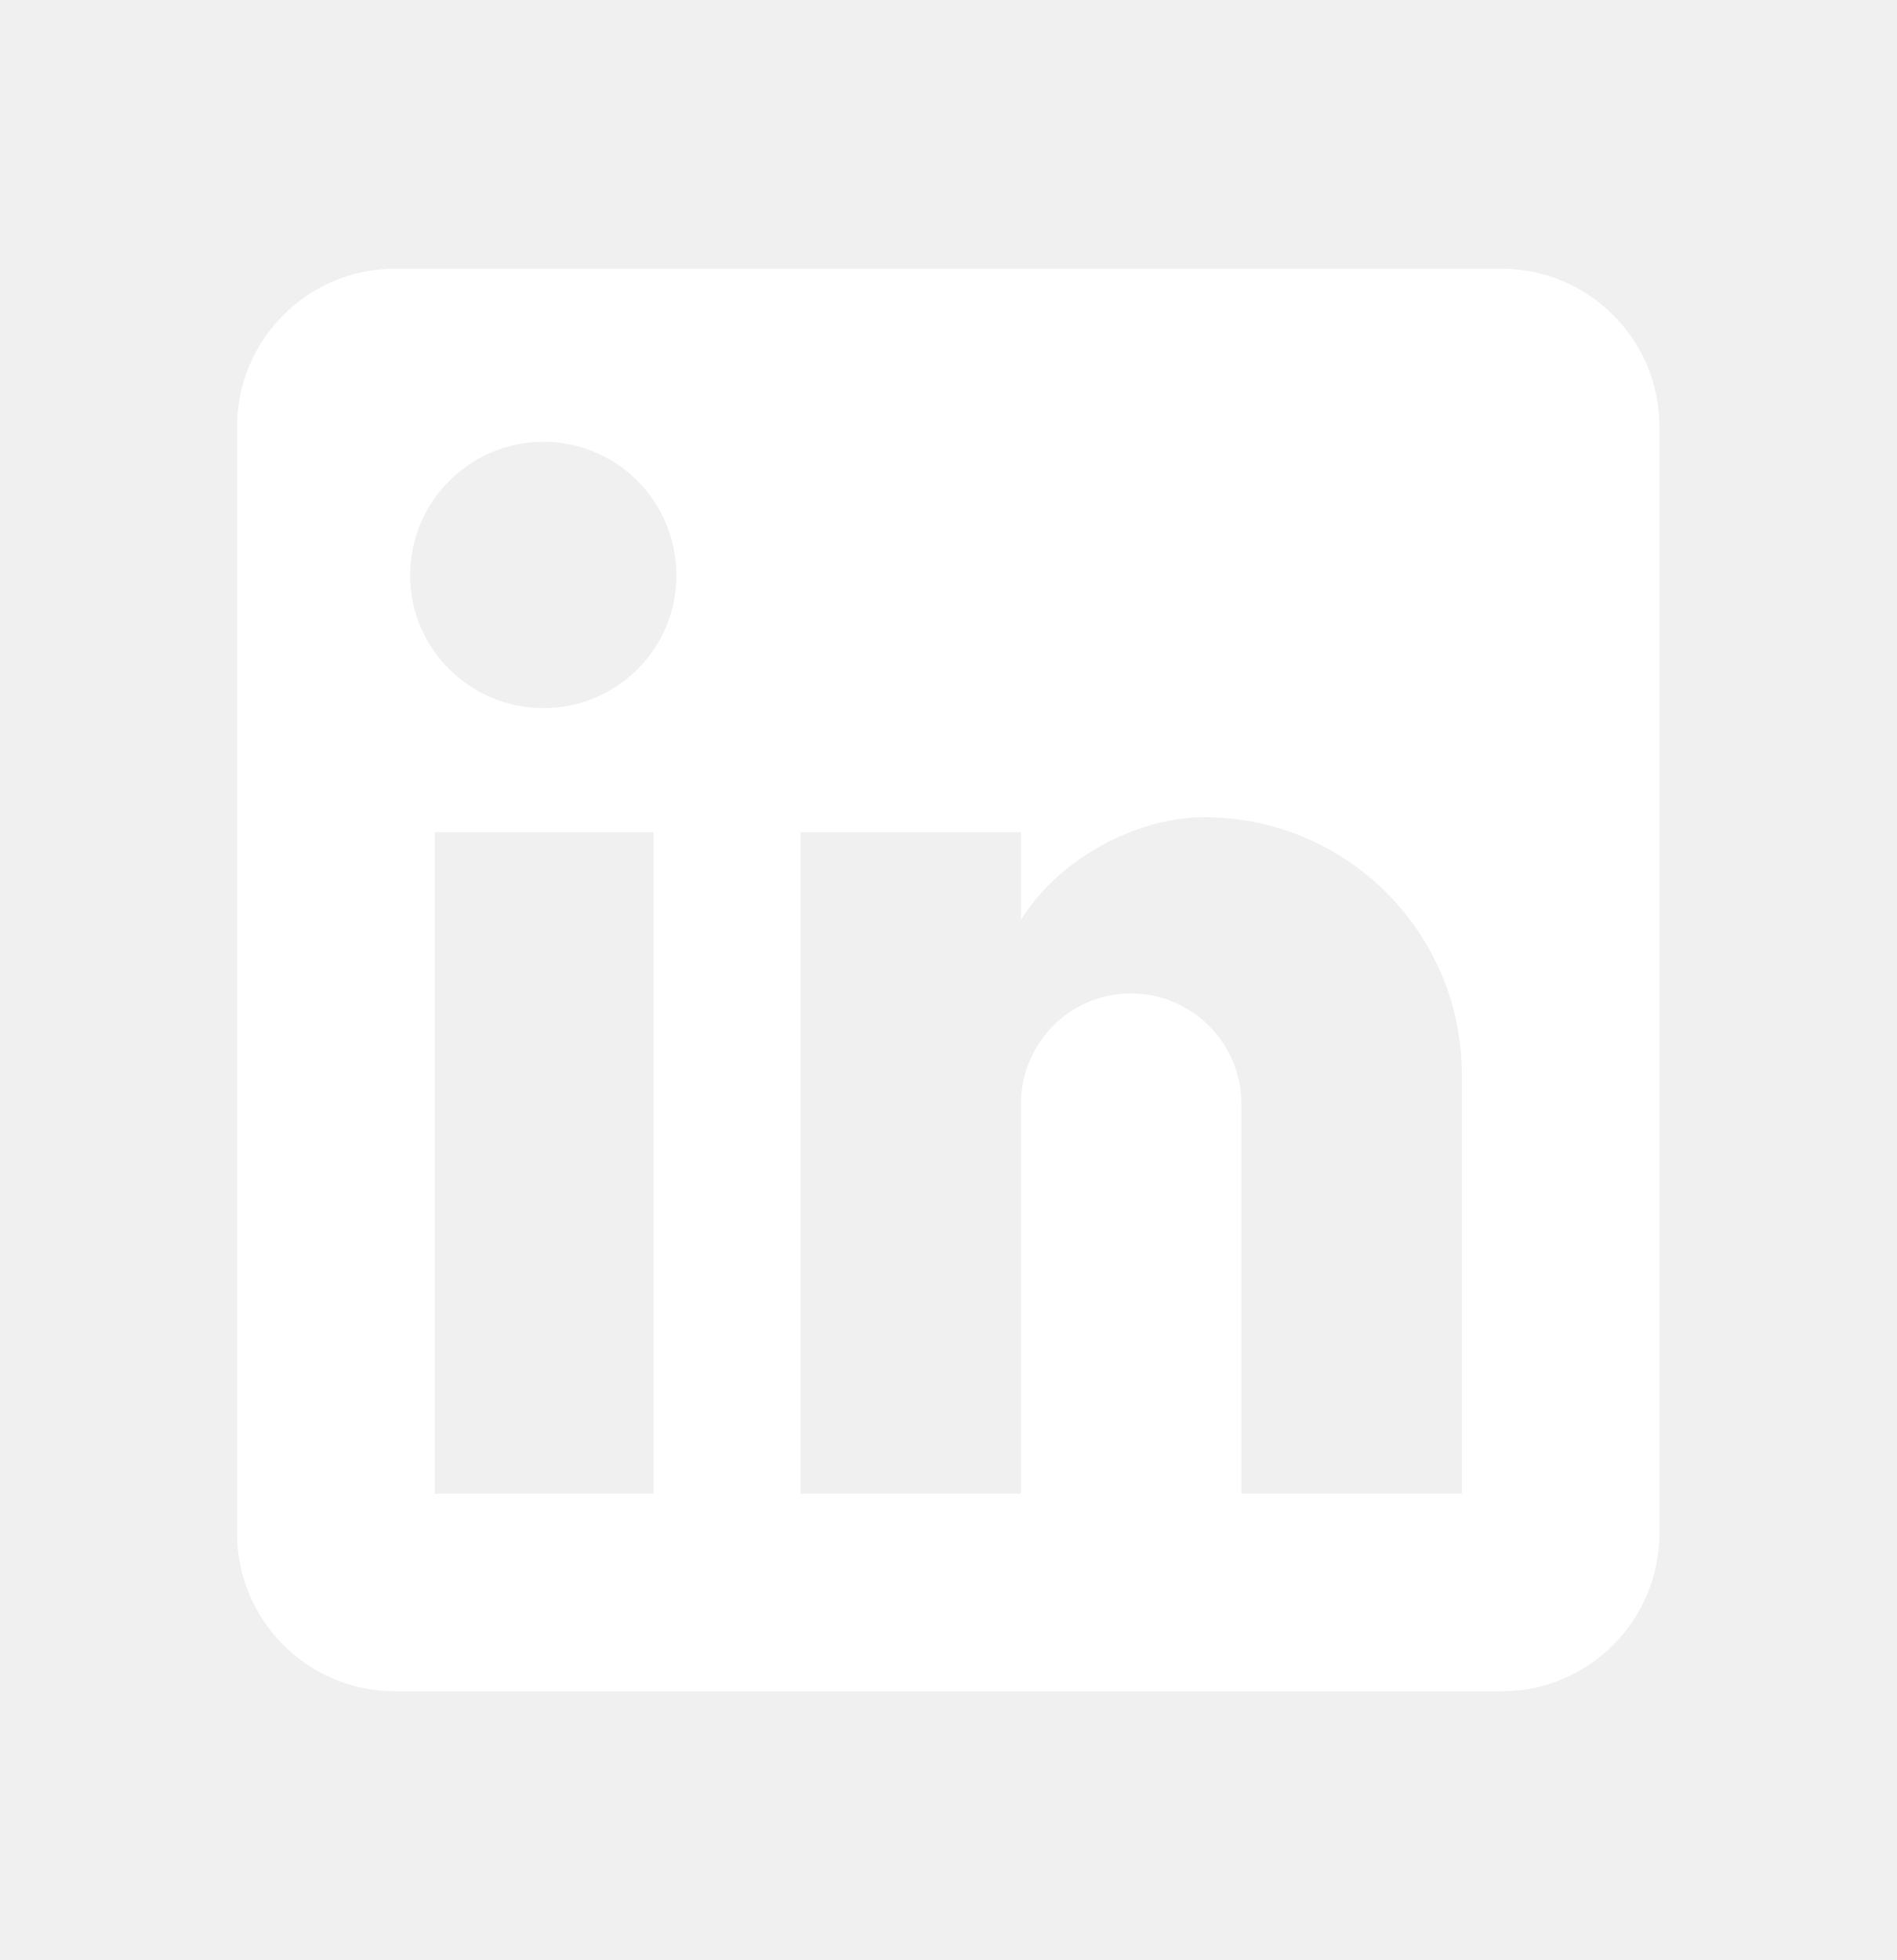
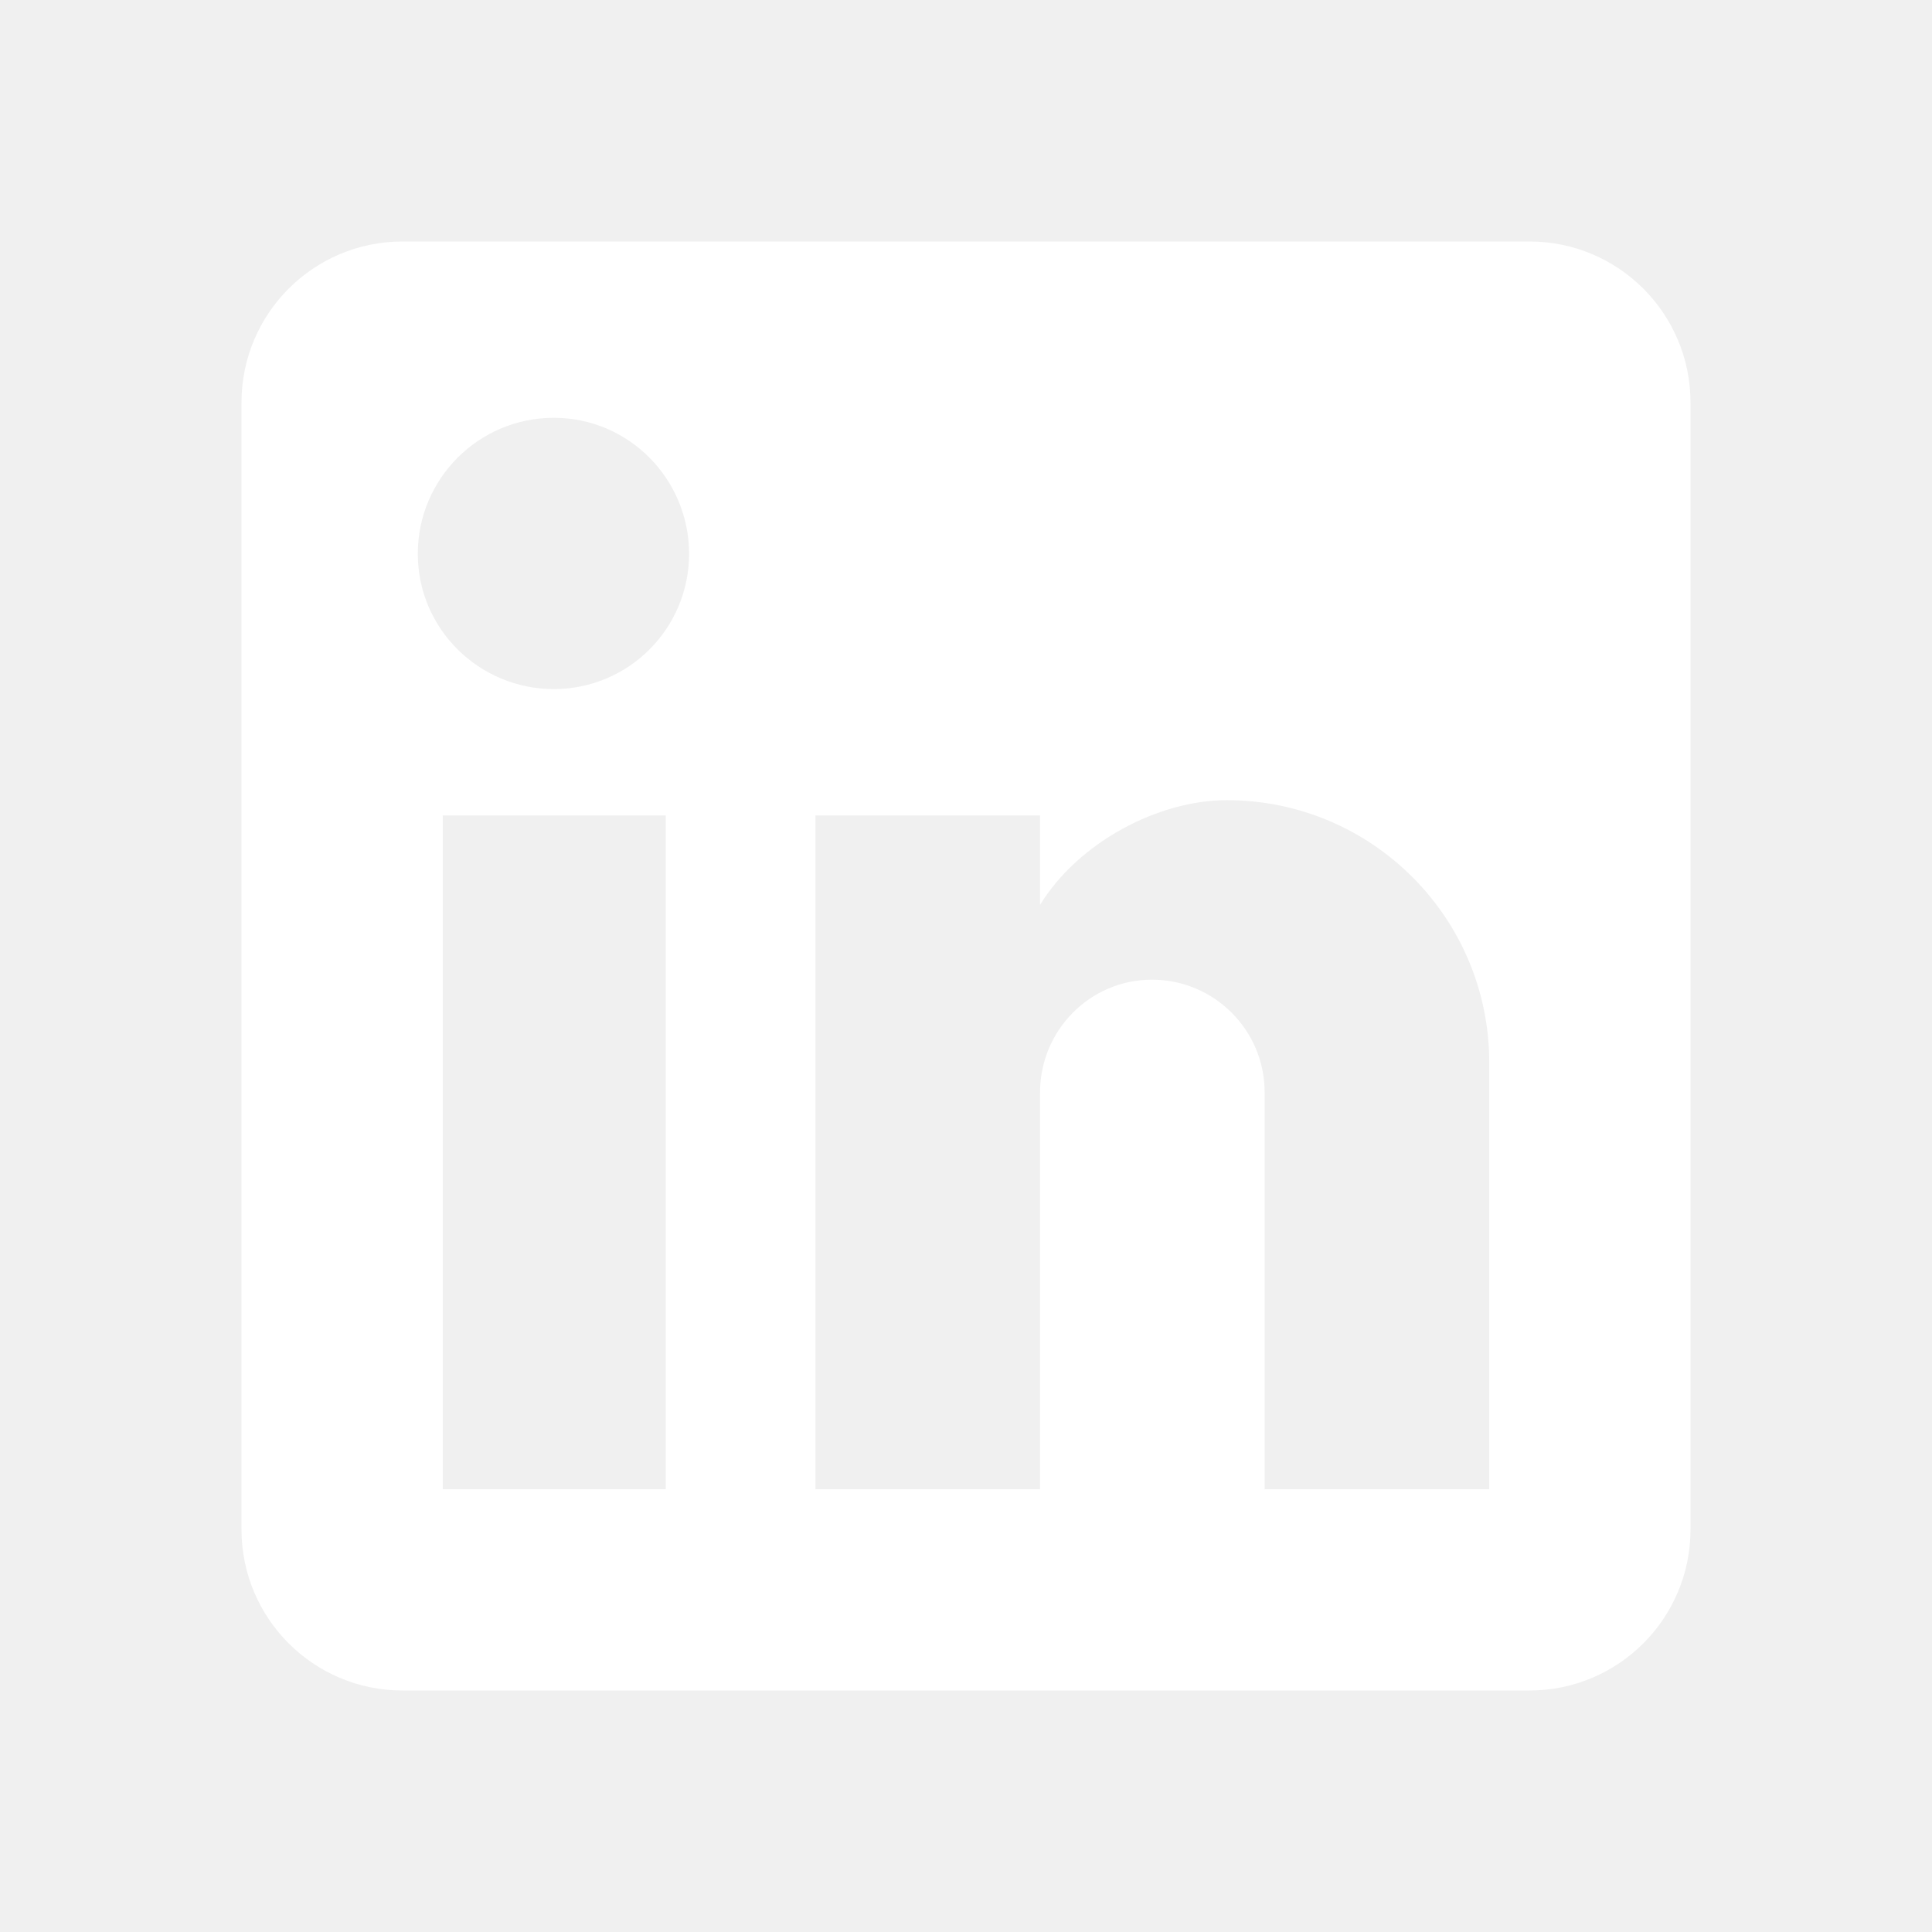
- <svg style="width:30px; height:31px" viewBox="0 0 24 24">
+ <svg width="50" height="50" viewBox="0 0 24 24">
  <a href="https://www.linkedin.com/in/blakenp/" target="_blank" rel="noopener">
    <path fill="#ffffff" d="M19,3A2,2 0 0,1 21,5V19A2,2 0 0,1 19,21H5A2,2 0 0,1 3,19V5A2,2 0 0,1 5,3H19M18.5,18.5V13.2A3.26,3.26 0 0,0 15.24,9.94C14.39,9.94 13.4,10.46 12.92,11.24V10.13H10.13V18.5H12.92V13.57C12.92,12.8 13.54,12.17 14.31,12.17A1.4,1.4 0 0,1 15.71,13.57V18.5H18.5M6.88,8.56A1.68,1.68 0 0,0 8.56,6.88C8.56,5.95 7.81,5.19 6.88,5.19A1.69,1.69 0 0,0 5.19,6.88C5.19,7.81 5.95,8.56 6.88,8.56M8.27,18.5V10.13H5.5V18.5H8.27Z" />
  </a>
</svg>
